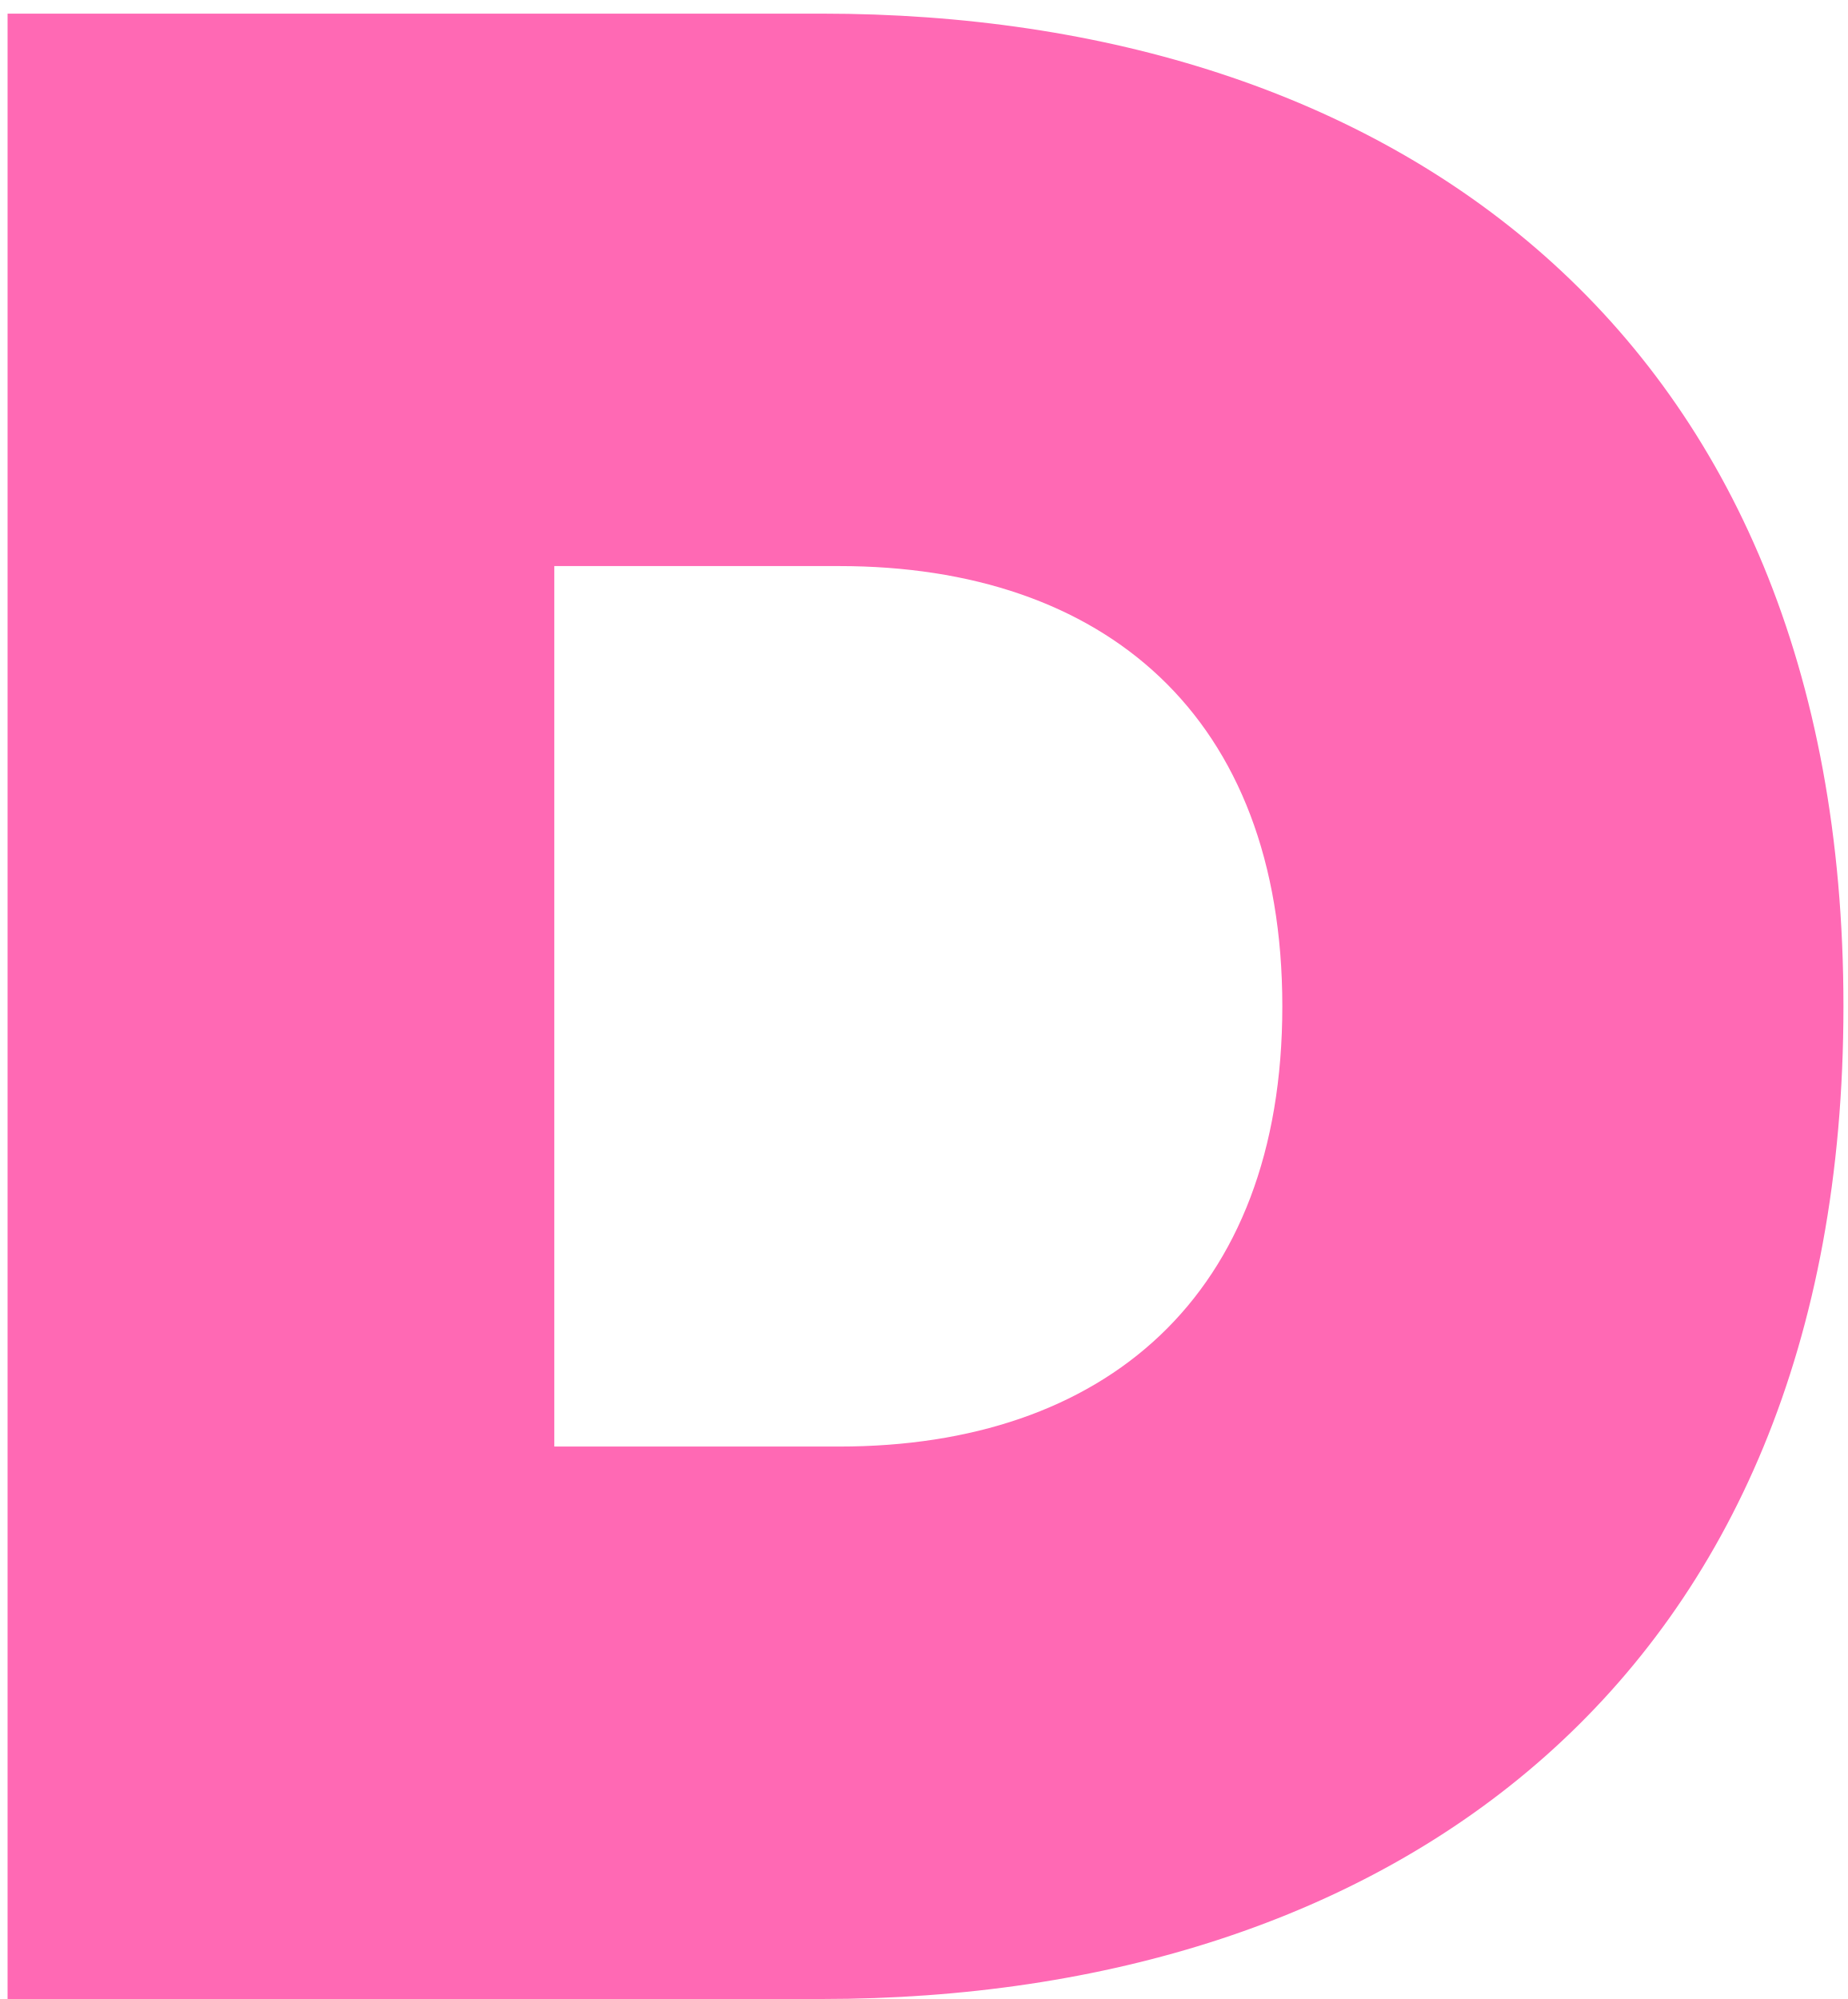
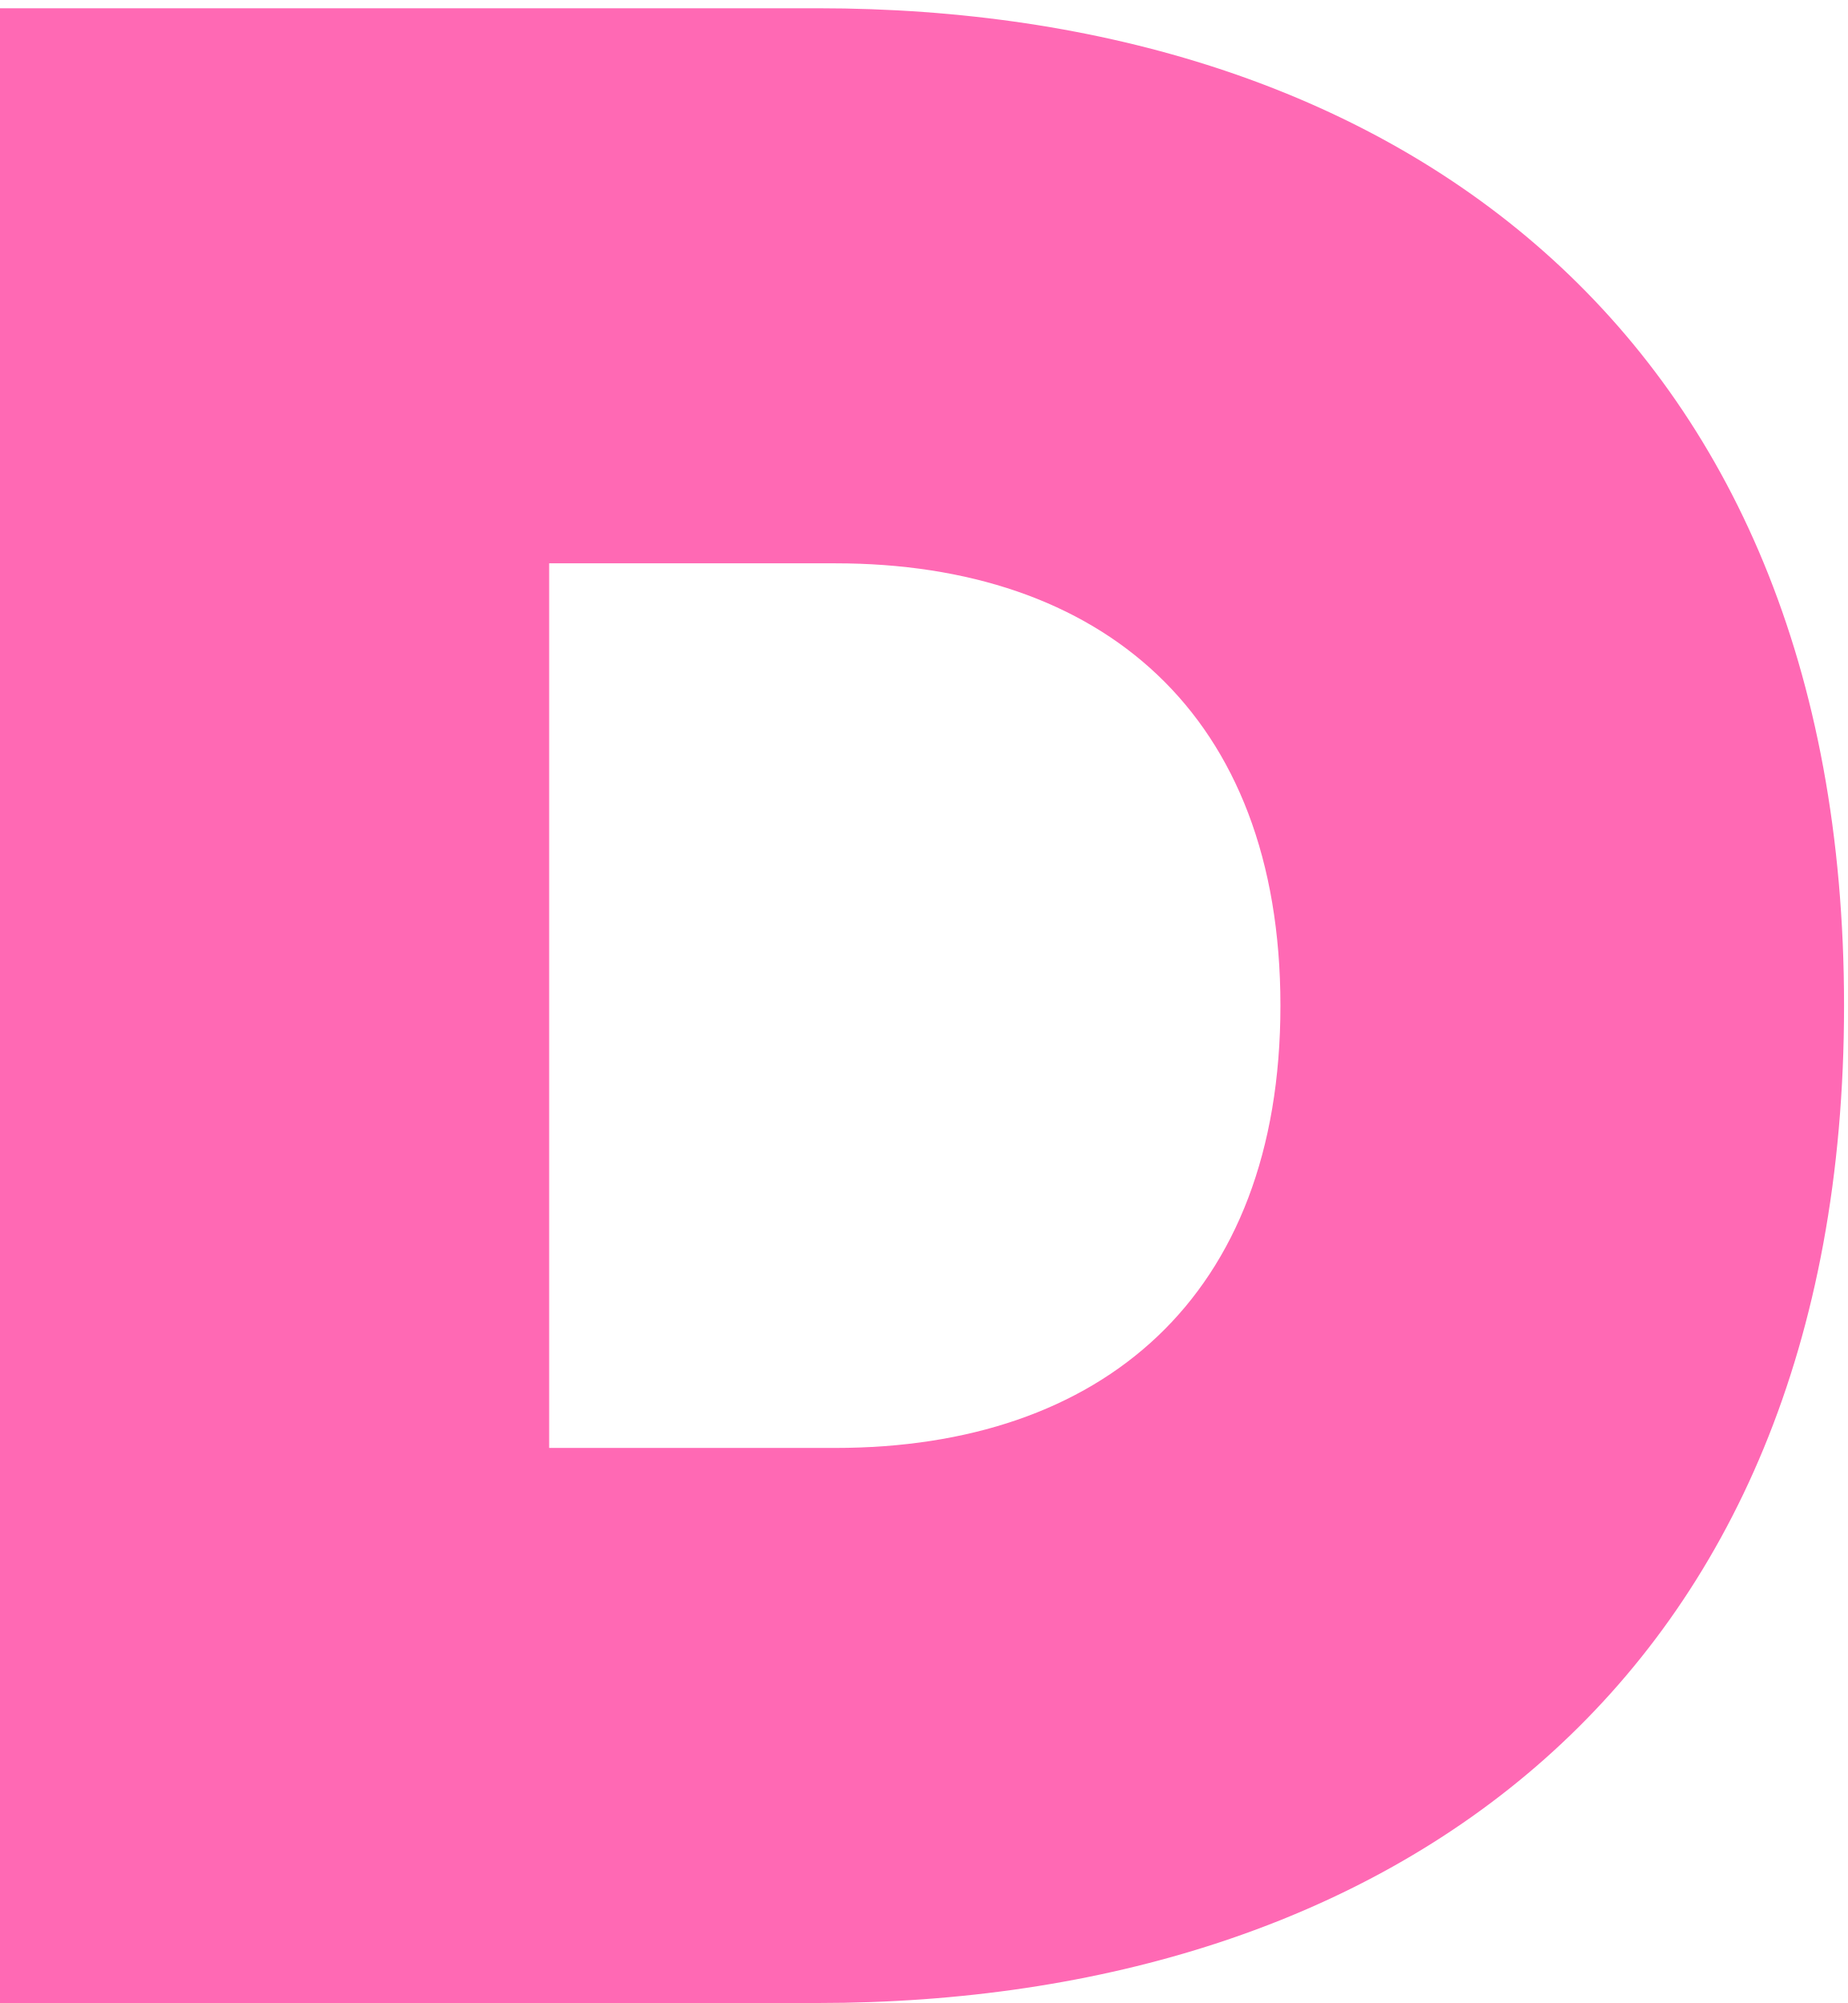
- <svg xmlns="http://www.w3.org/2000/svg" width="122" height="132" viewBox="0 0 122 132" fill="none">
-   <path d="M54.27 132H0.5V0.9H54.27C91.7 0.9 121.72 21.8 121.72 66.45C121.72 111.1 91.7 132 54.27 132ZM36.6 95.52H55.41C72.89 95.52 84.67 85.64 84.67 66.45C84.67 47.26 72.89 37.38 55.41 37.38H36.6V95.52Z" fill="#FF69B4" />
+ <svg xmlns="http://www.w3.org/2000/svg" width="179" height="194" viewBox="0 0 179 194" fill="none">
+   <path d="M79.24 194H2.08616e-07V0.8H79.24C134.4 0.8 178.64 31.6 178.64 97.4C178.64 163.2 134.4 194 79.24 194ZM53.2 140.24H80.92C106.68 140.24 124.04 125.68 124.04 97.4C124.04 69.12 106.68 54.56 80.92 54.56H53.2V140.24Z" fill="#FF69B4" />
</svg>
